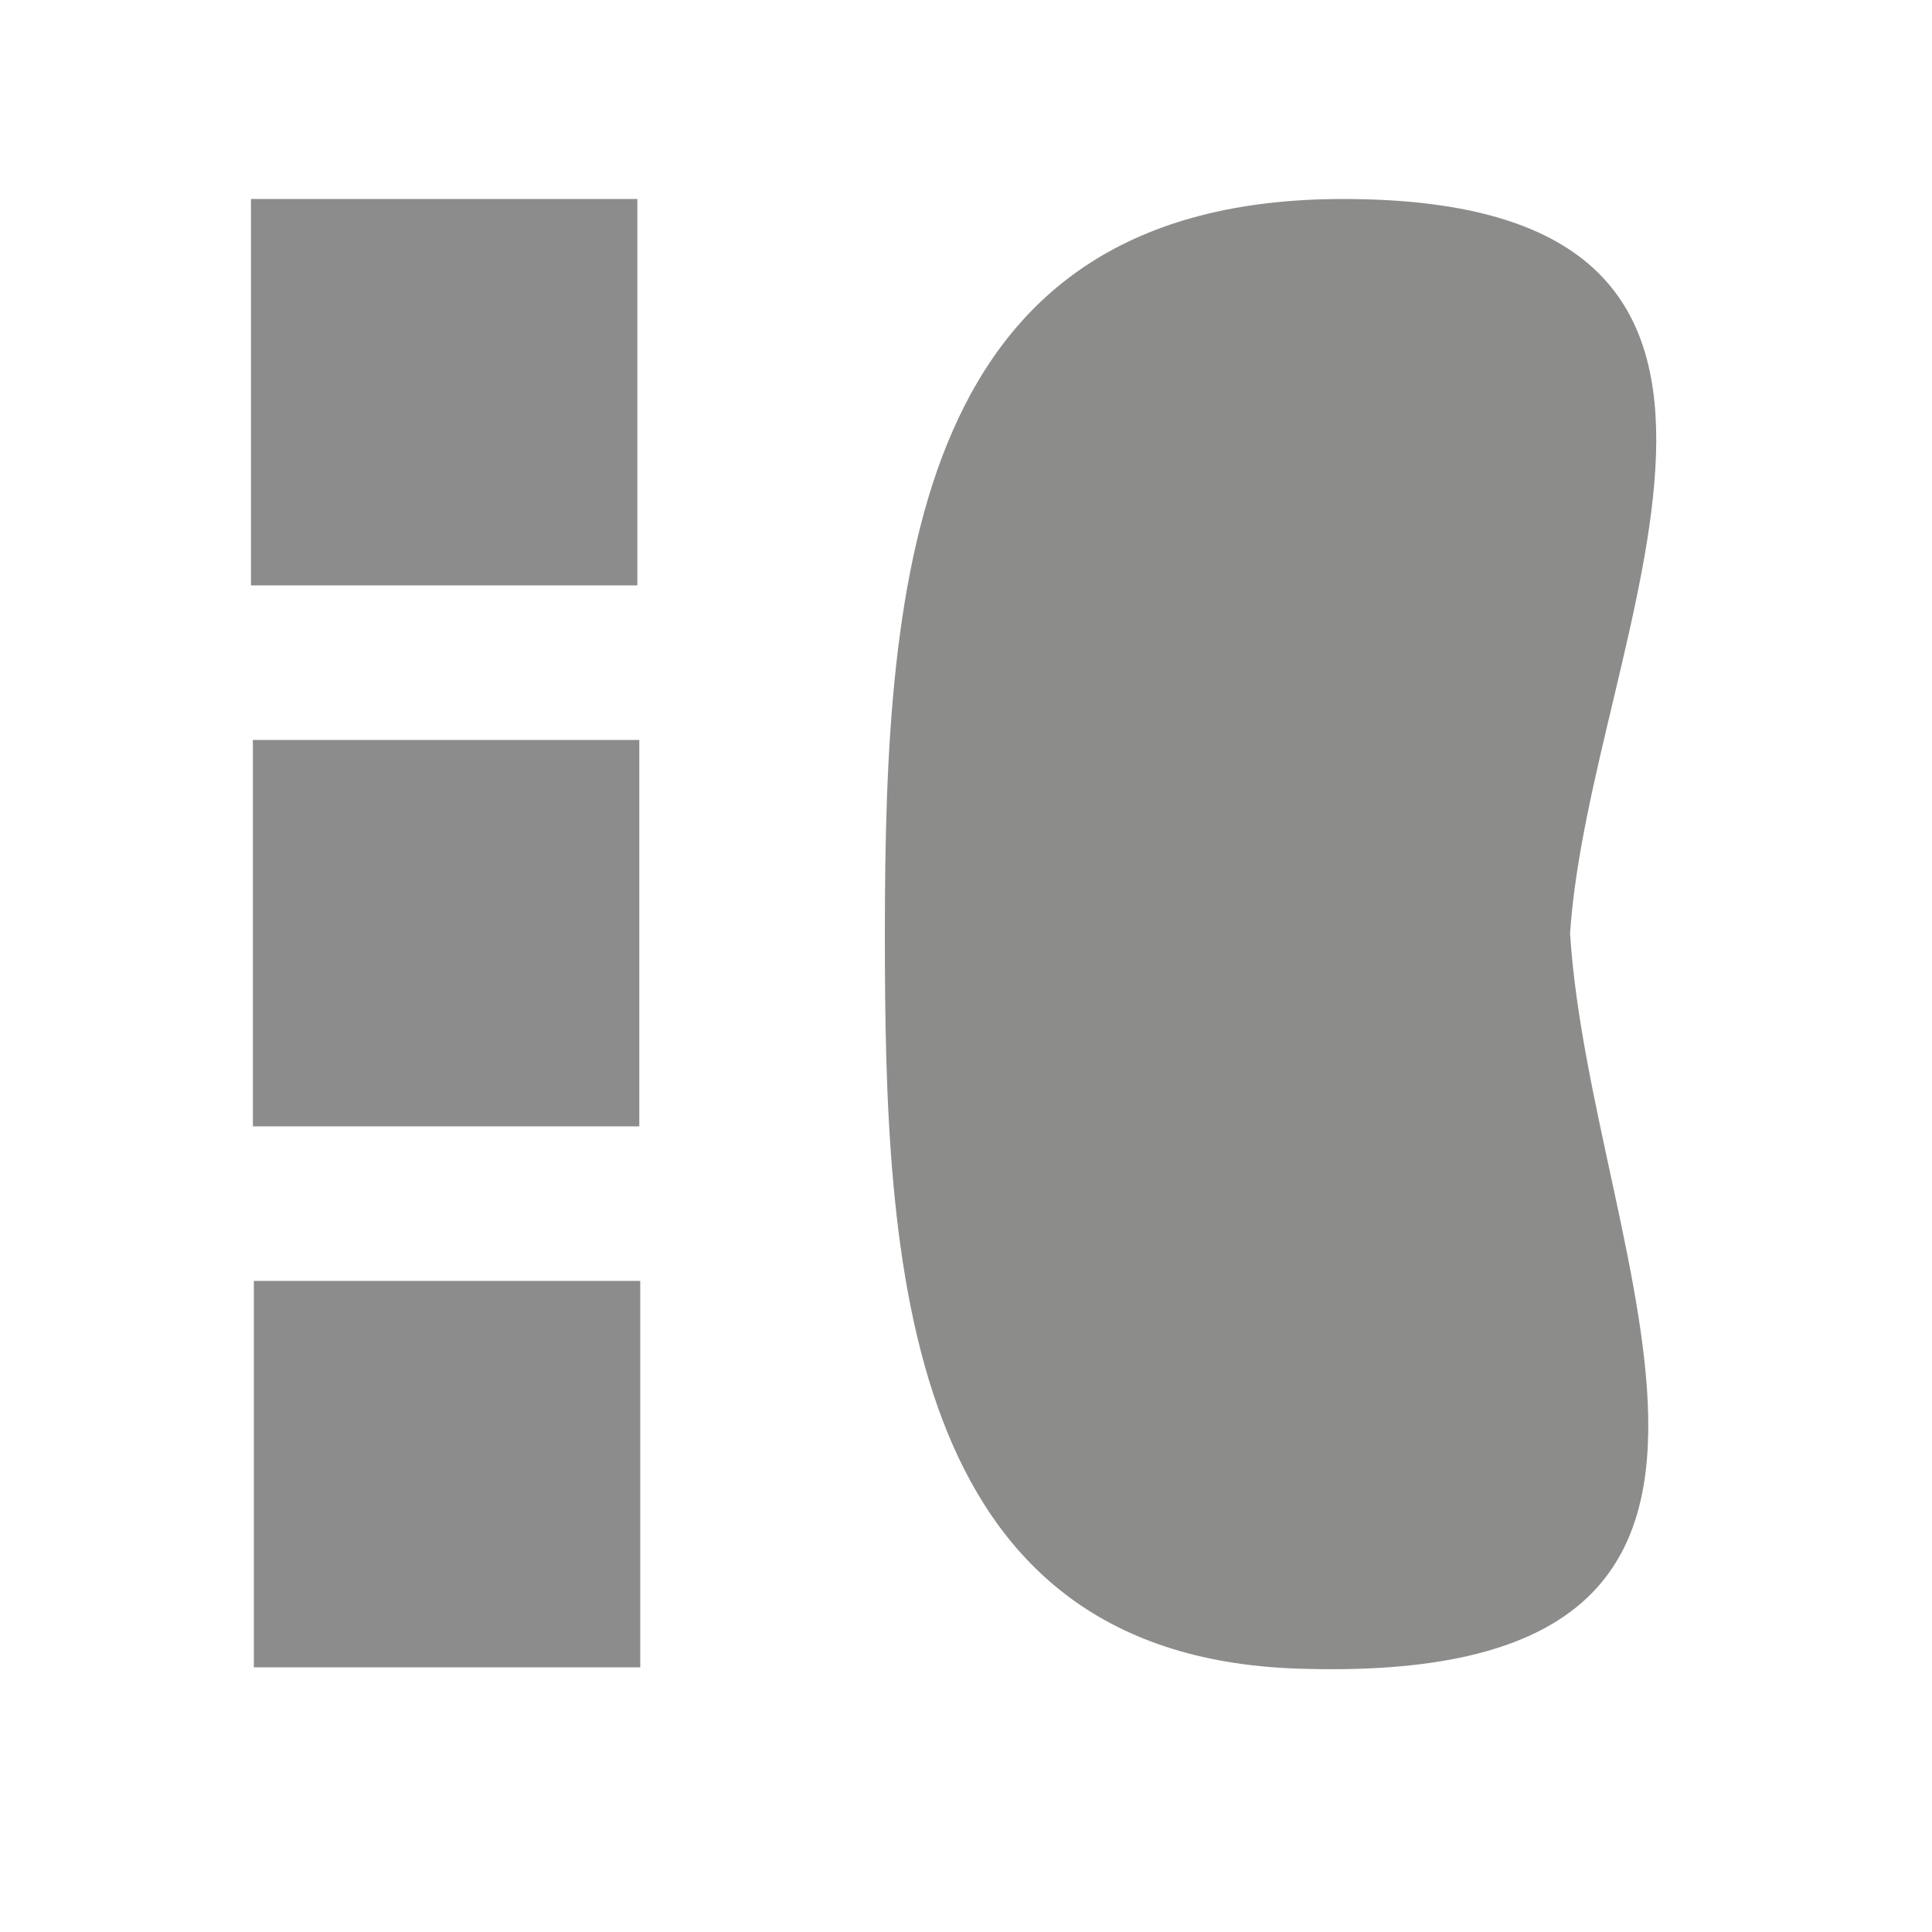
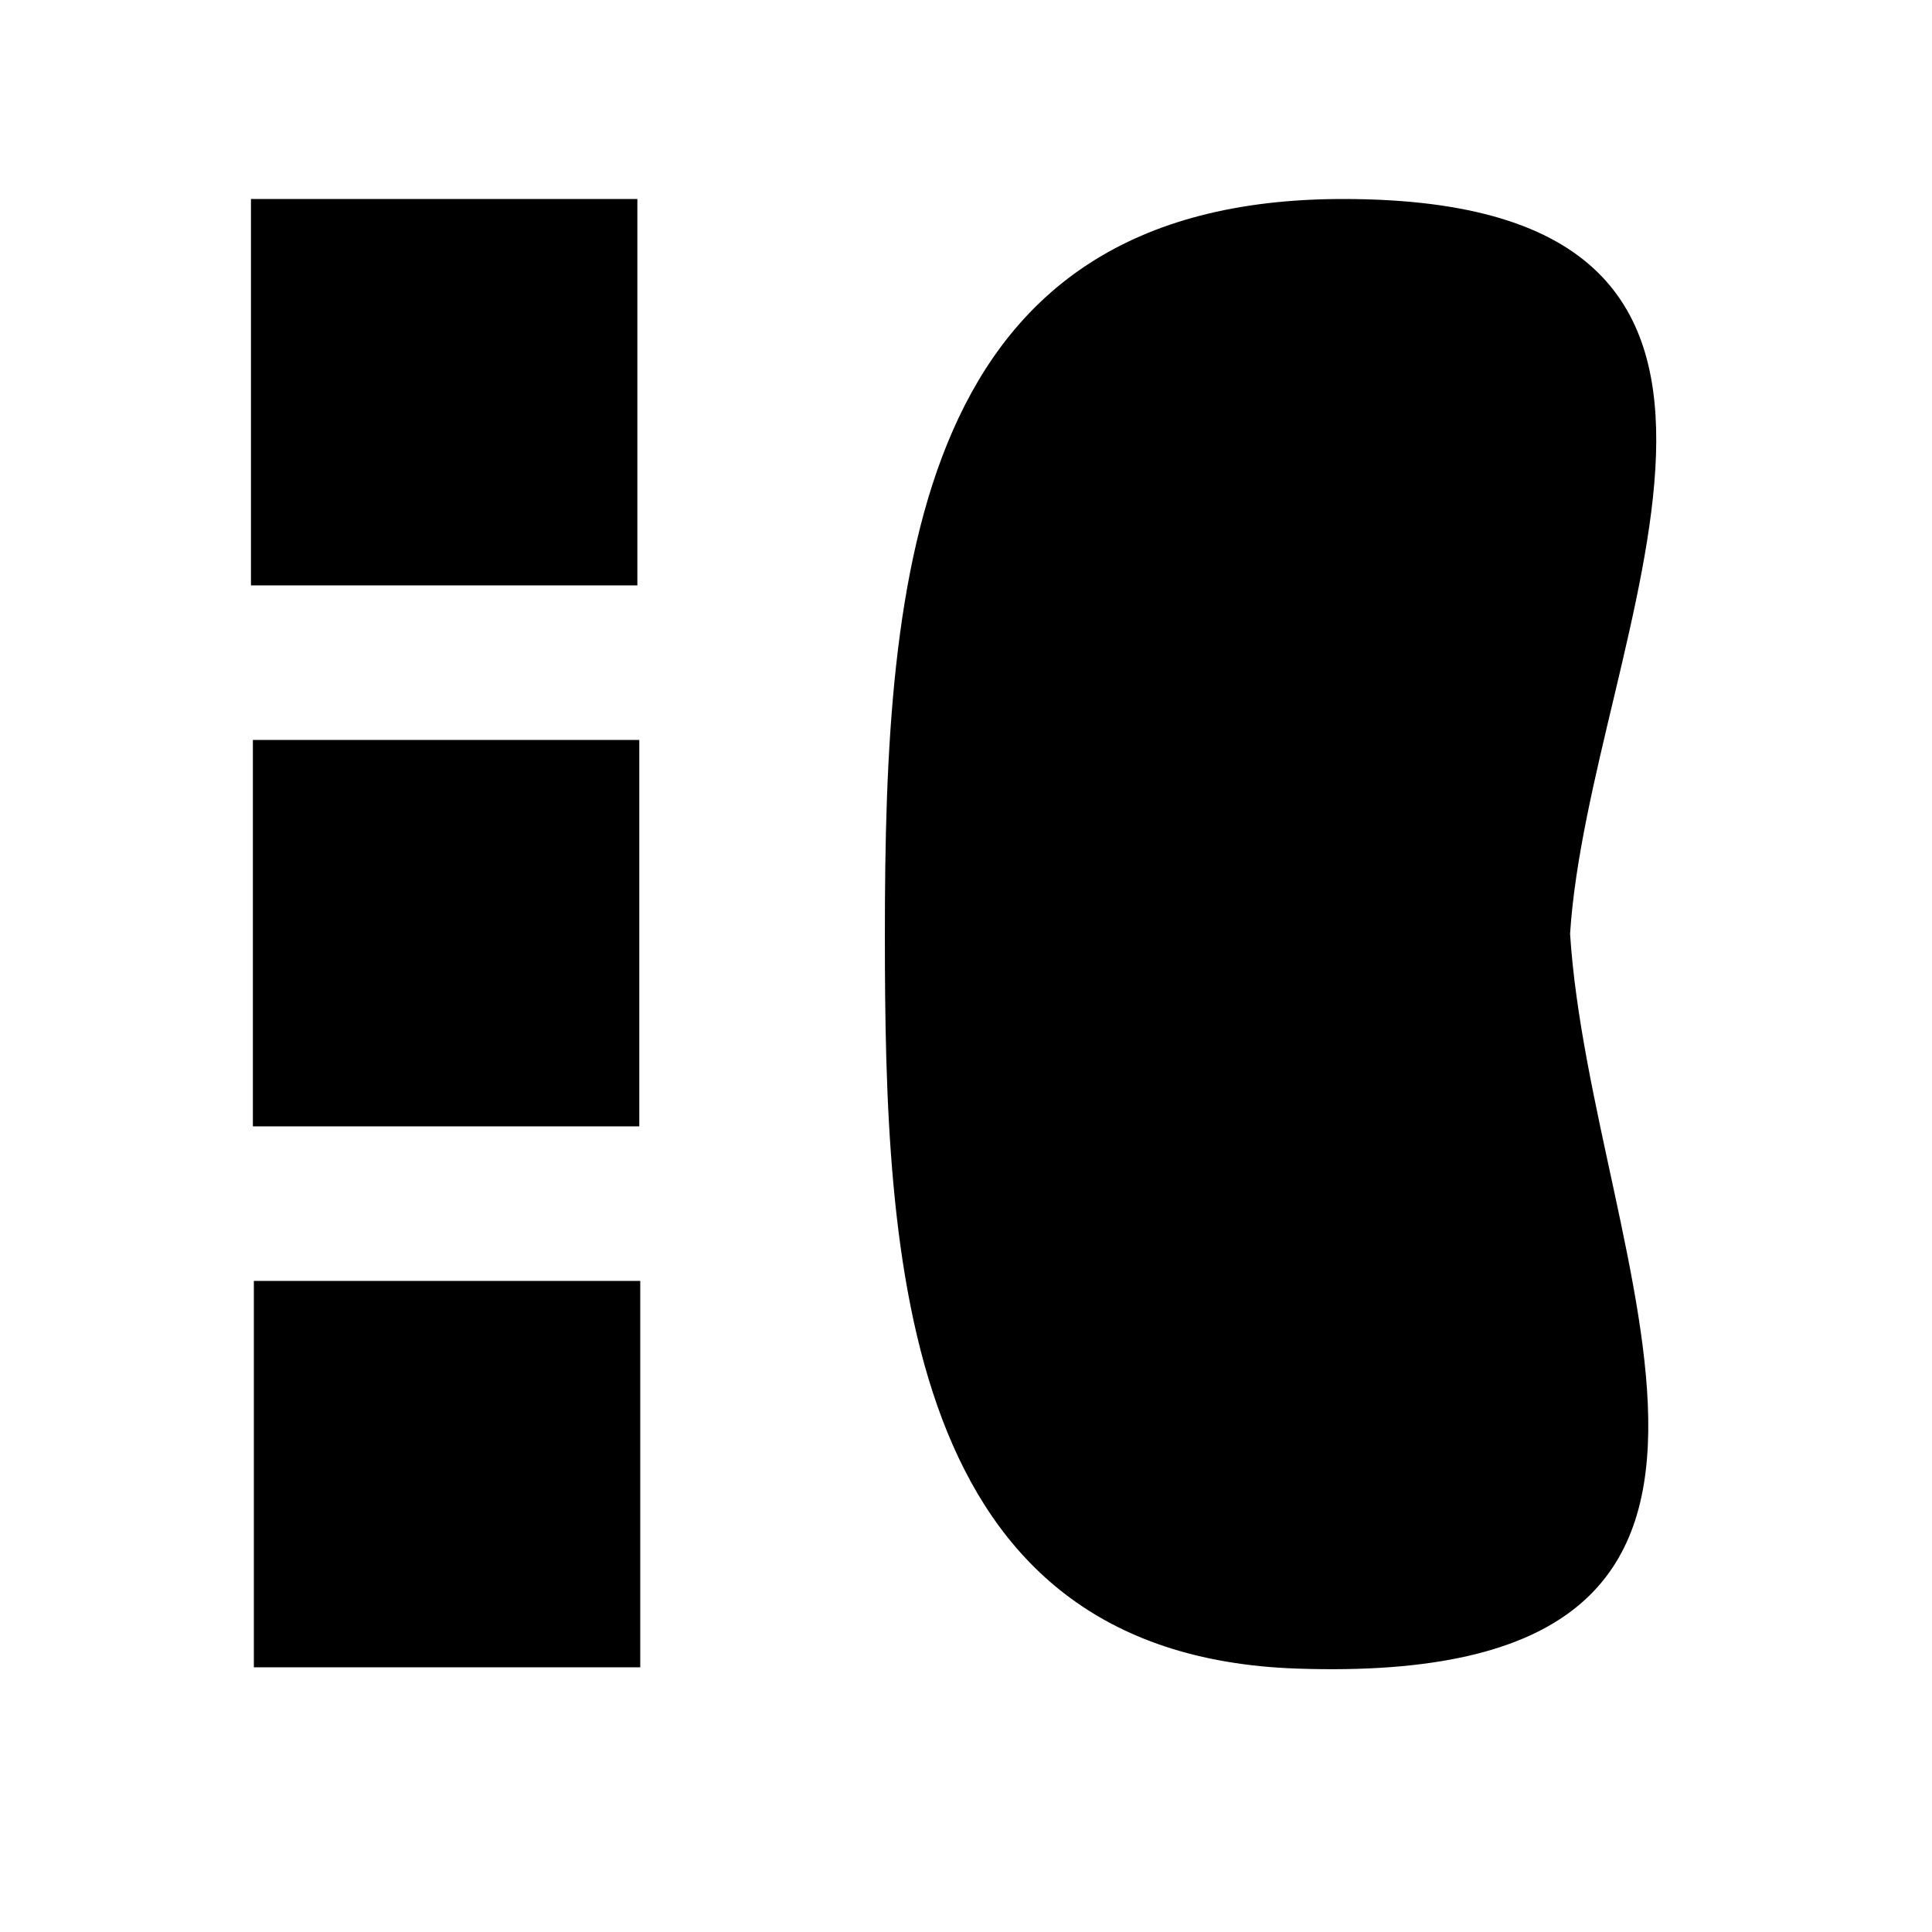
<svg xmlns="http://www.w3.org/2000/svg" version="1.1" id="Layer_1" x="0px" y="0px" width="500px" height="500px" viewBox="0 0 500 500" enable-background="new 0 0 500 500" xml:space="preserve">
-   <rect x="64.948" y="51.5" fill="#8C8C8C" width="100" height="100" />
-   <rect x="65.448" y="191.5" fill="#8C8C8C" width="100" height="100" />
-   <rect x="65.698" y="331.5" fill="#8C8C8C" width="100" height="100" />
-   <path fill="#8C8C8B" d="M406.334,241.663C411.263,165.005,480.269,51.5,347.601,51.5c-111.138,0-118.596,96.192-118.596,190.163  c0,84.969,4.044,186.586,106.526,190.163C478.403,436.813,411.812,326.852,406.334,241.663z" />
+   <rect x="64.948" y="51.5" fill="#000000" width="100" height="100" />
+   <rect x="65.448" y="191.5" fill="#000000" width="100" height="100" />
+   <rect x="65.698" y="331.5" fill="#000000" width="100" height="100" />
+   <path fill="#000000" d="M406.334,241.663C411.263,165.005,480.269,51.5,347.601,51.5c-111.138,0-118.596,96.192-118.596,190.163  c0,84.969,4.044,186.586,106.526,190.163C478.403,436.813,411.812,326.852,406.334,241.663z" />
</svg>
